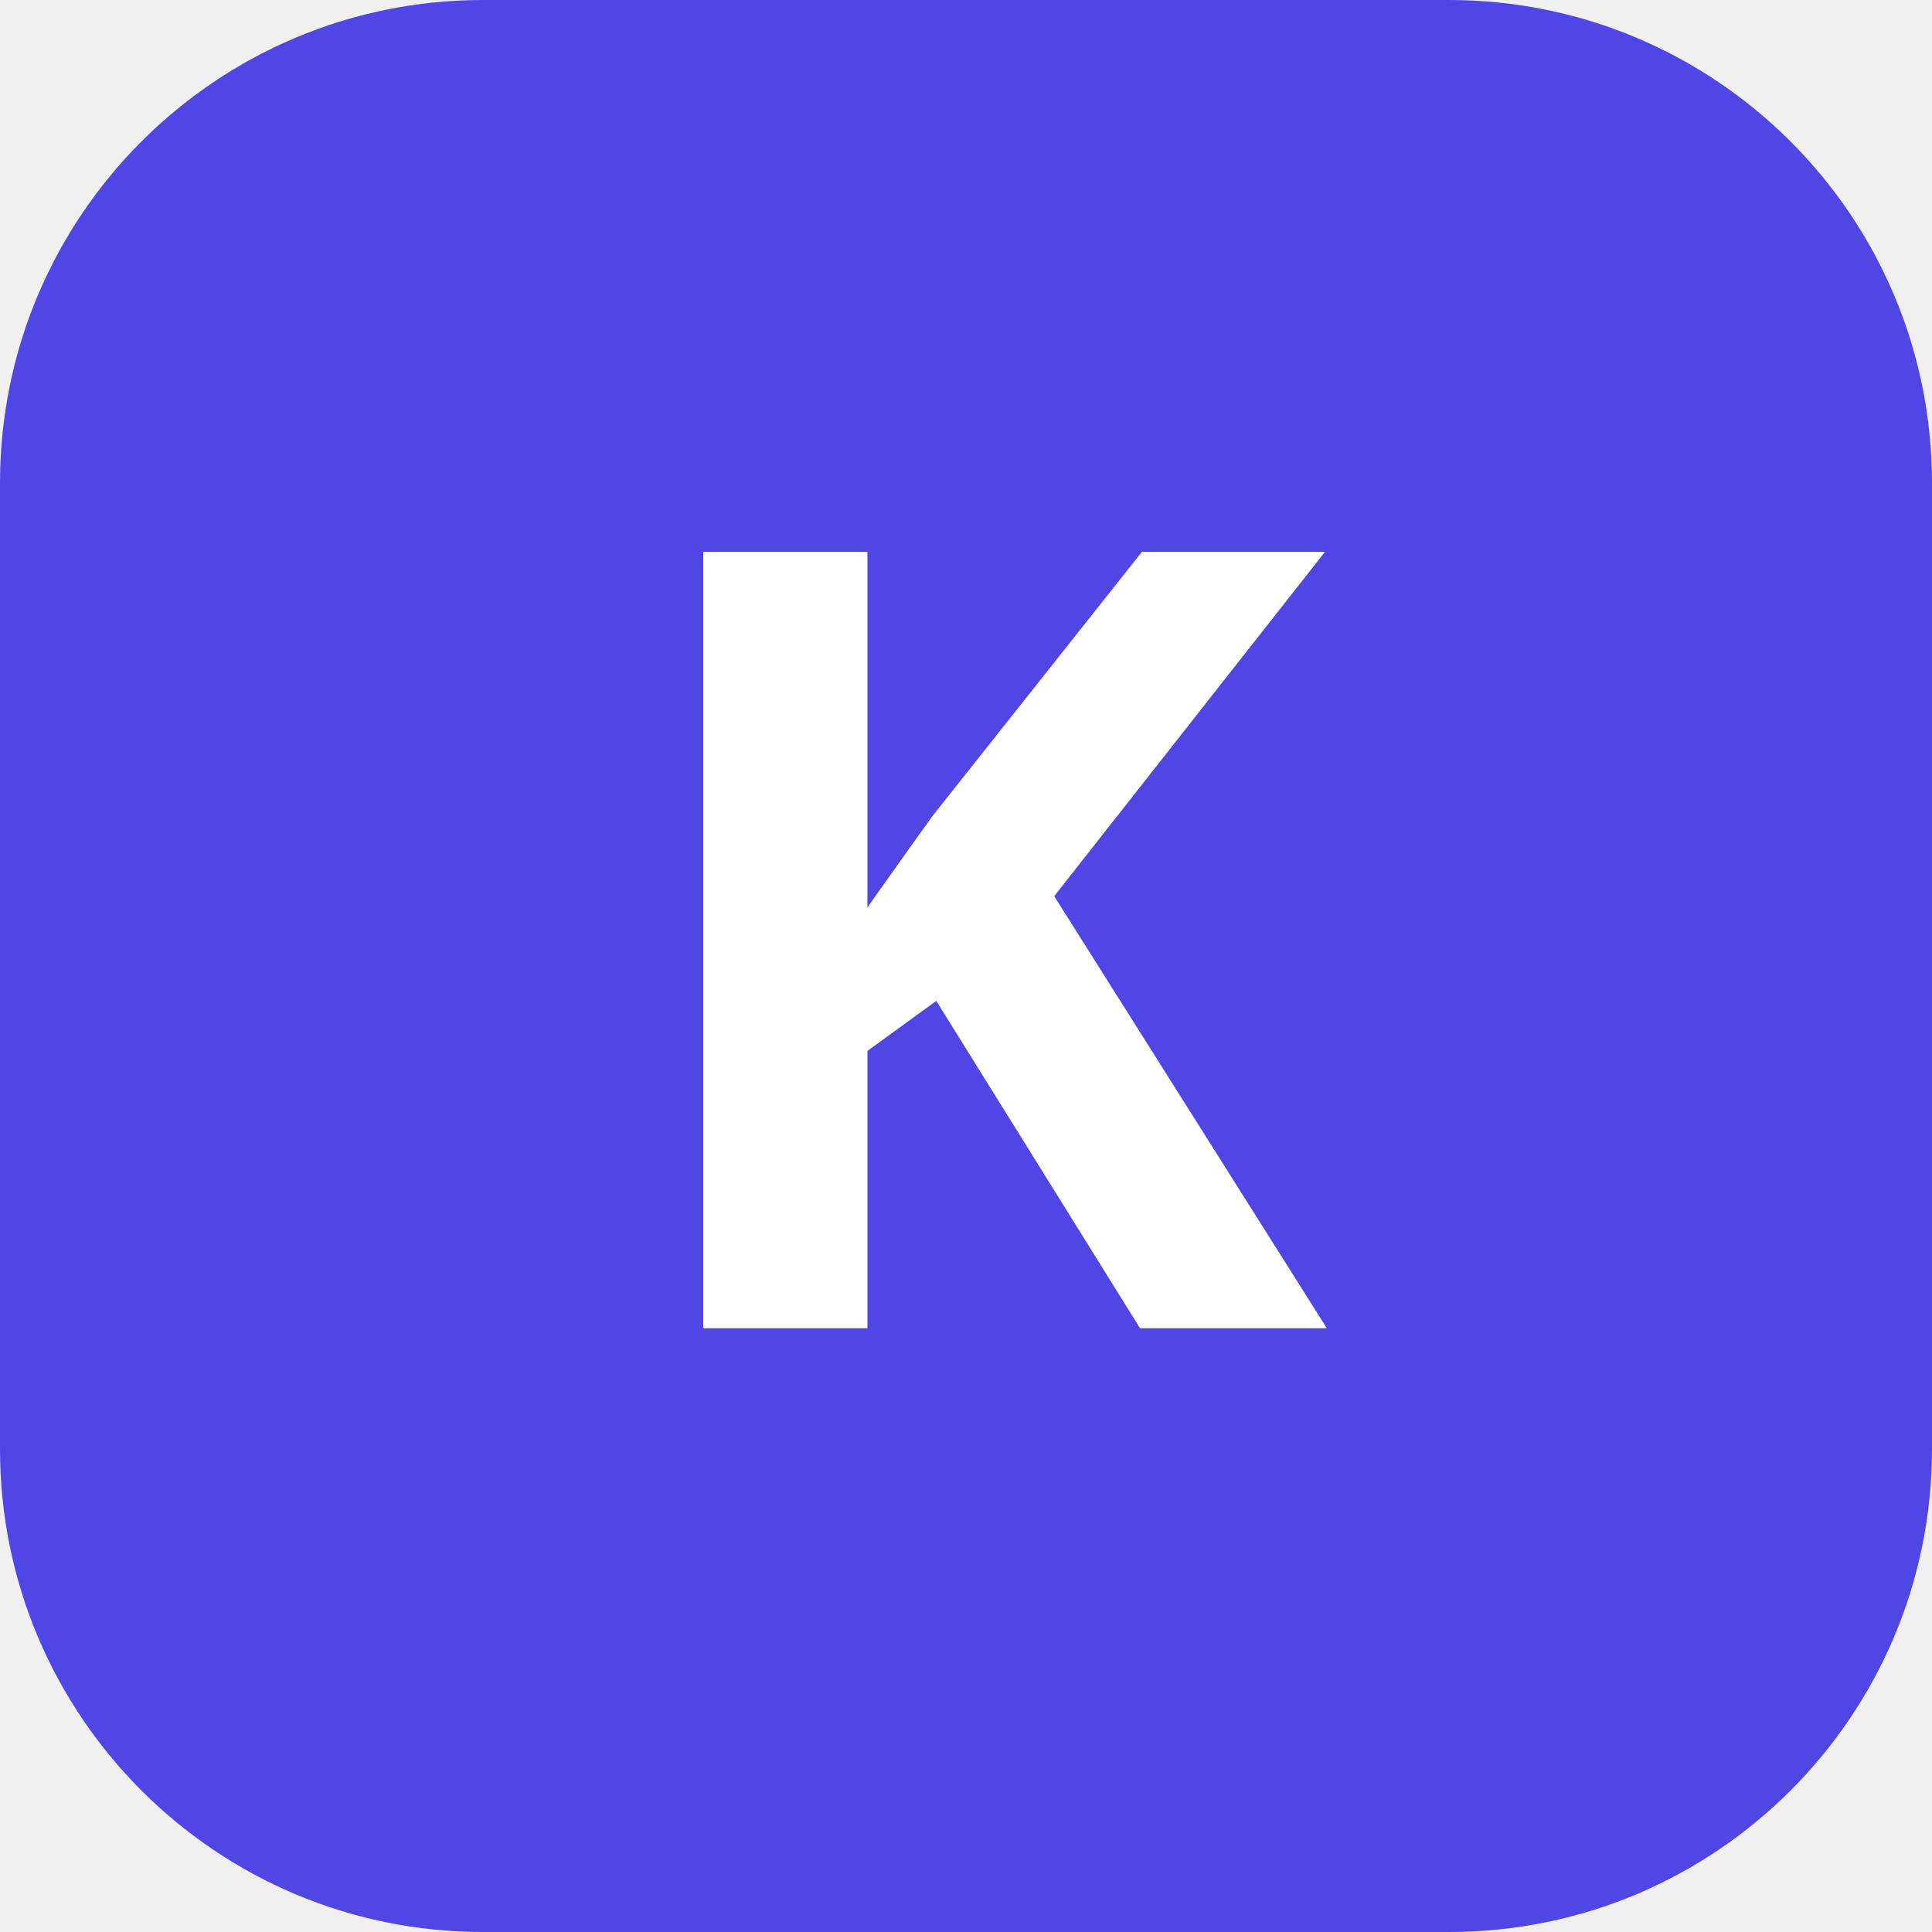
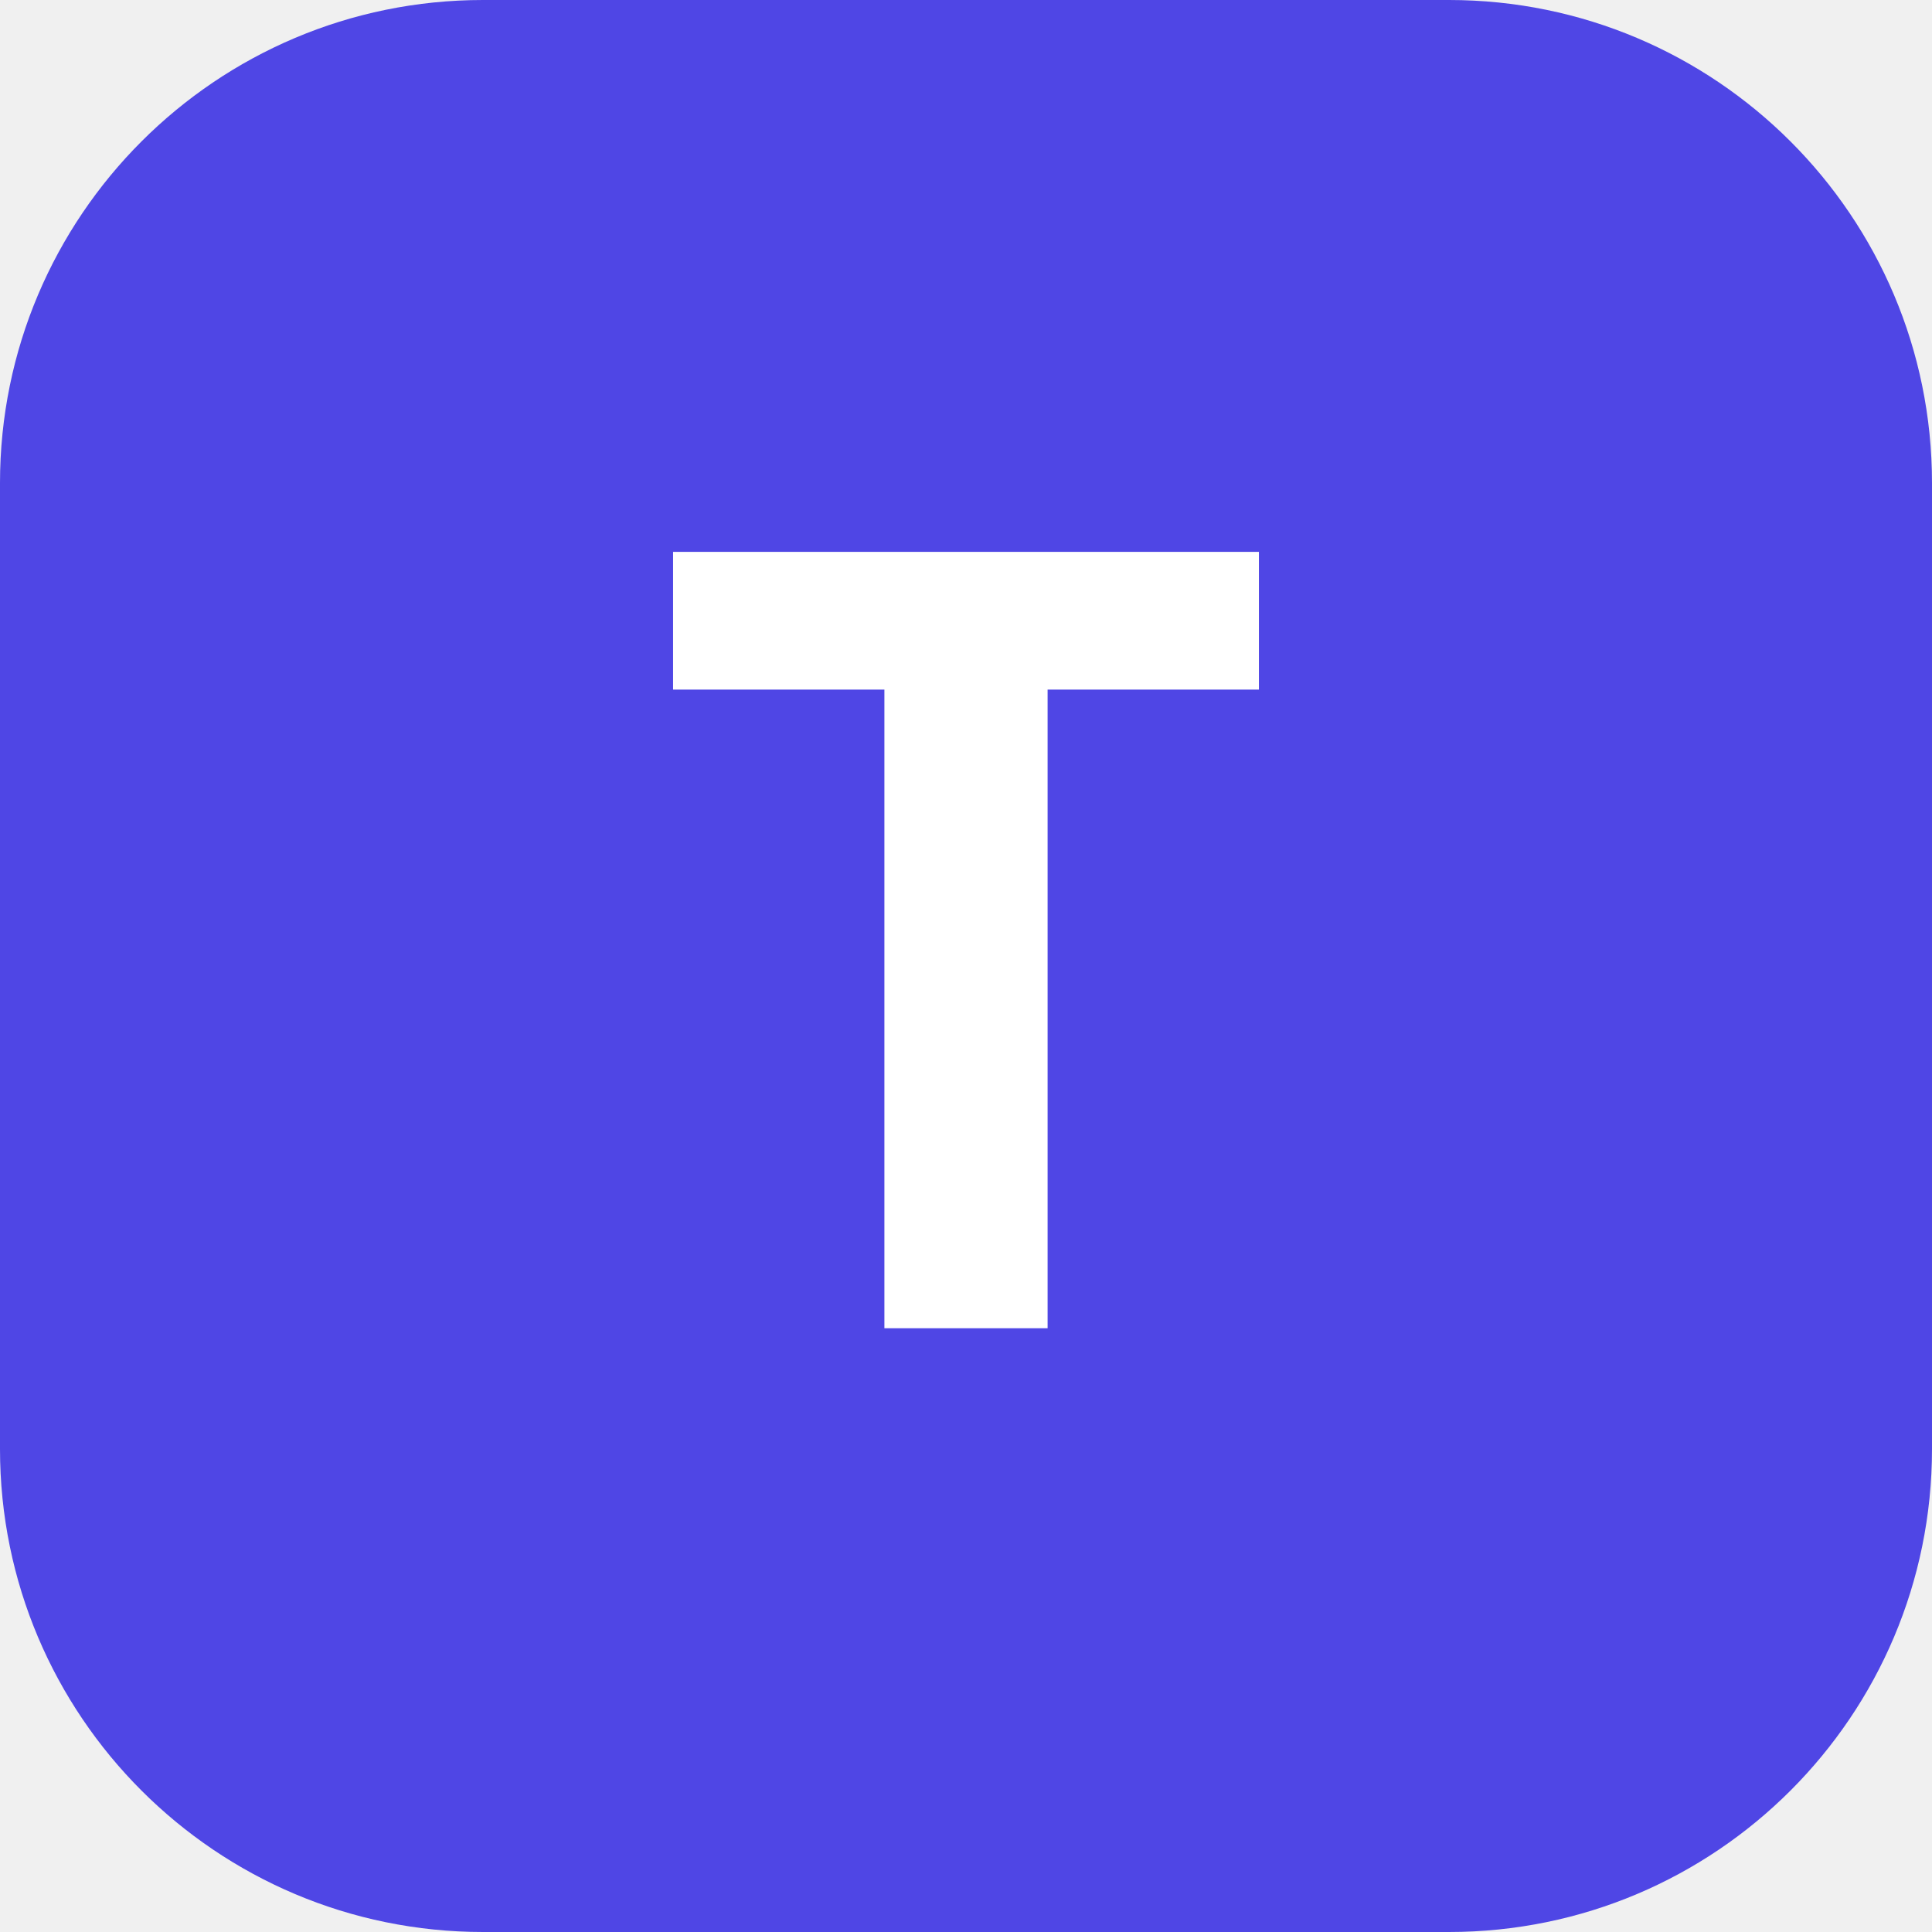
<svg xmlns="http://www.w3.org/2000/svg" width="32" height="32" viewBox="0 0 32 32">
  <rect width="32" height="32" rx="8" fill="#4F46E5" />
-   <text x="16" y="22" text-anchor="middle" fill="white" font-size="18" font-weight="bold" font-family="sans-serif">K</text>
+   <text x="16" y="22" text-anchor="middle" fill="white" font-size="18" font-weight="bold" font-family="sans-serif">T</text>
</svg>
